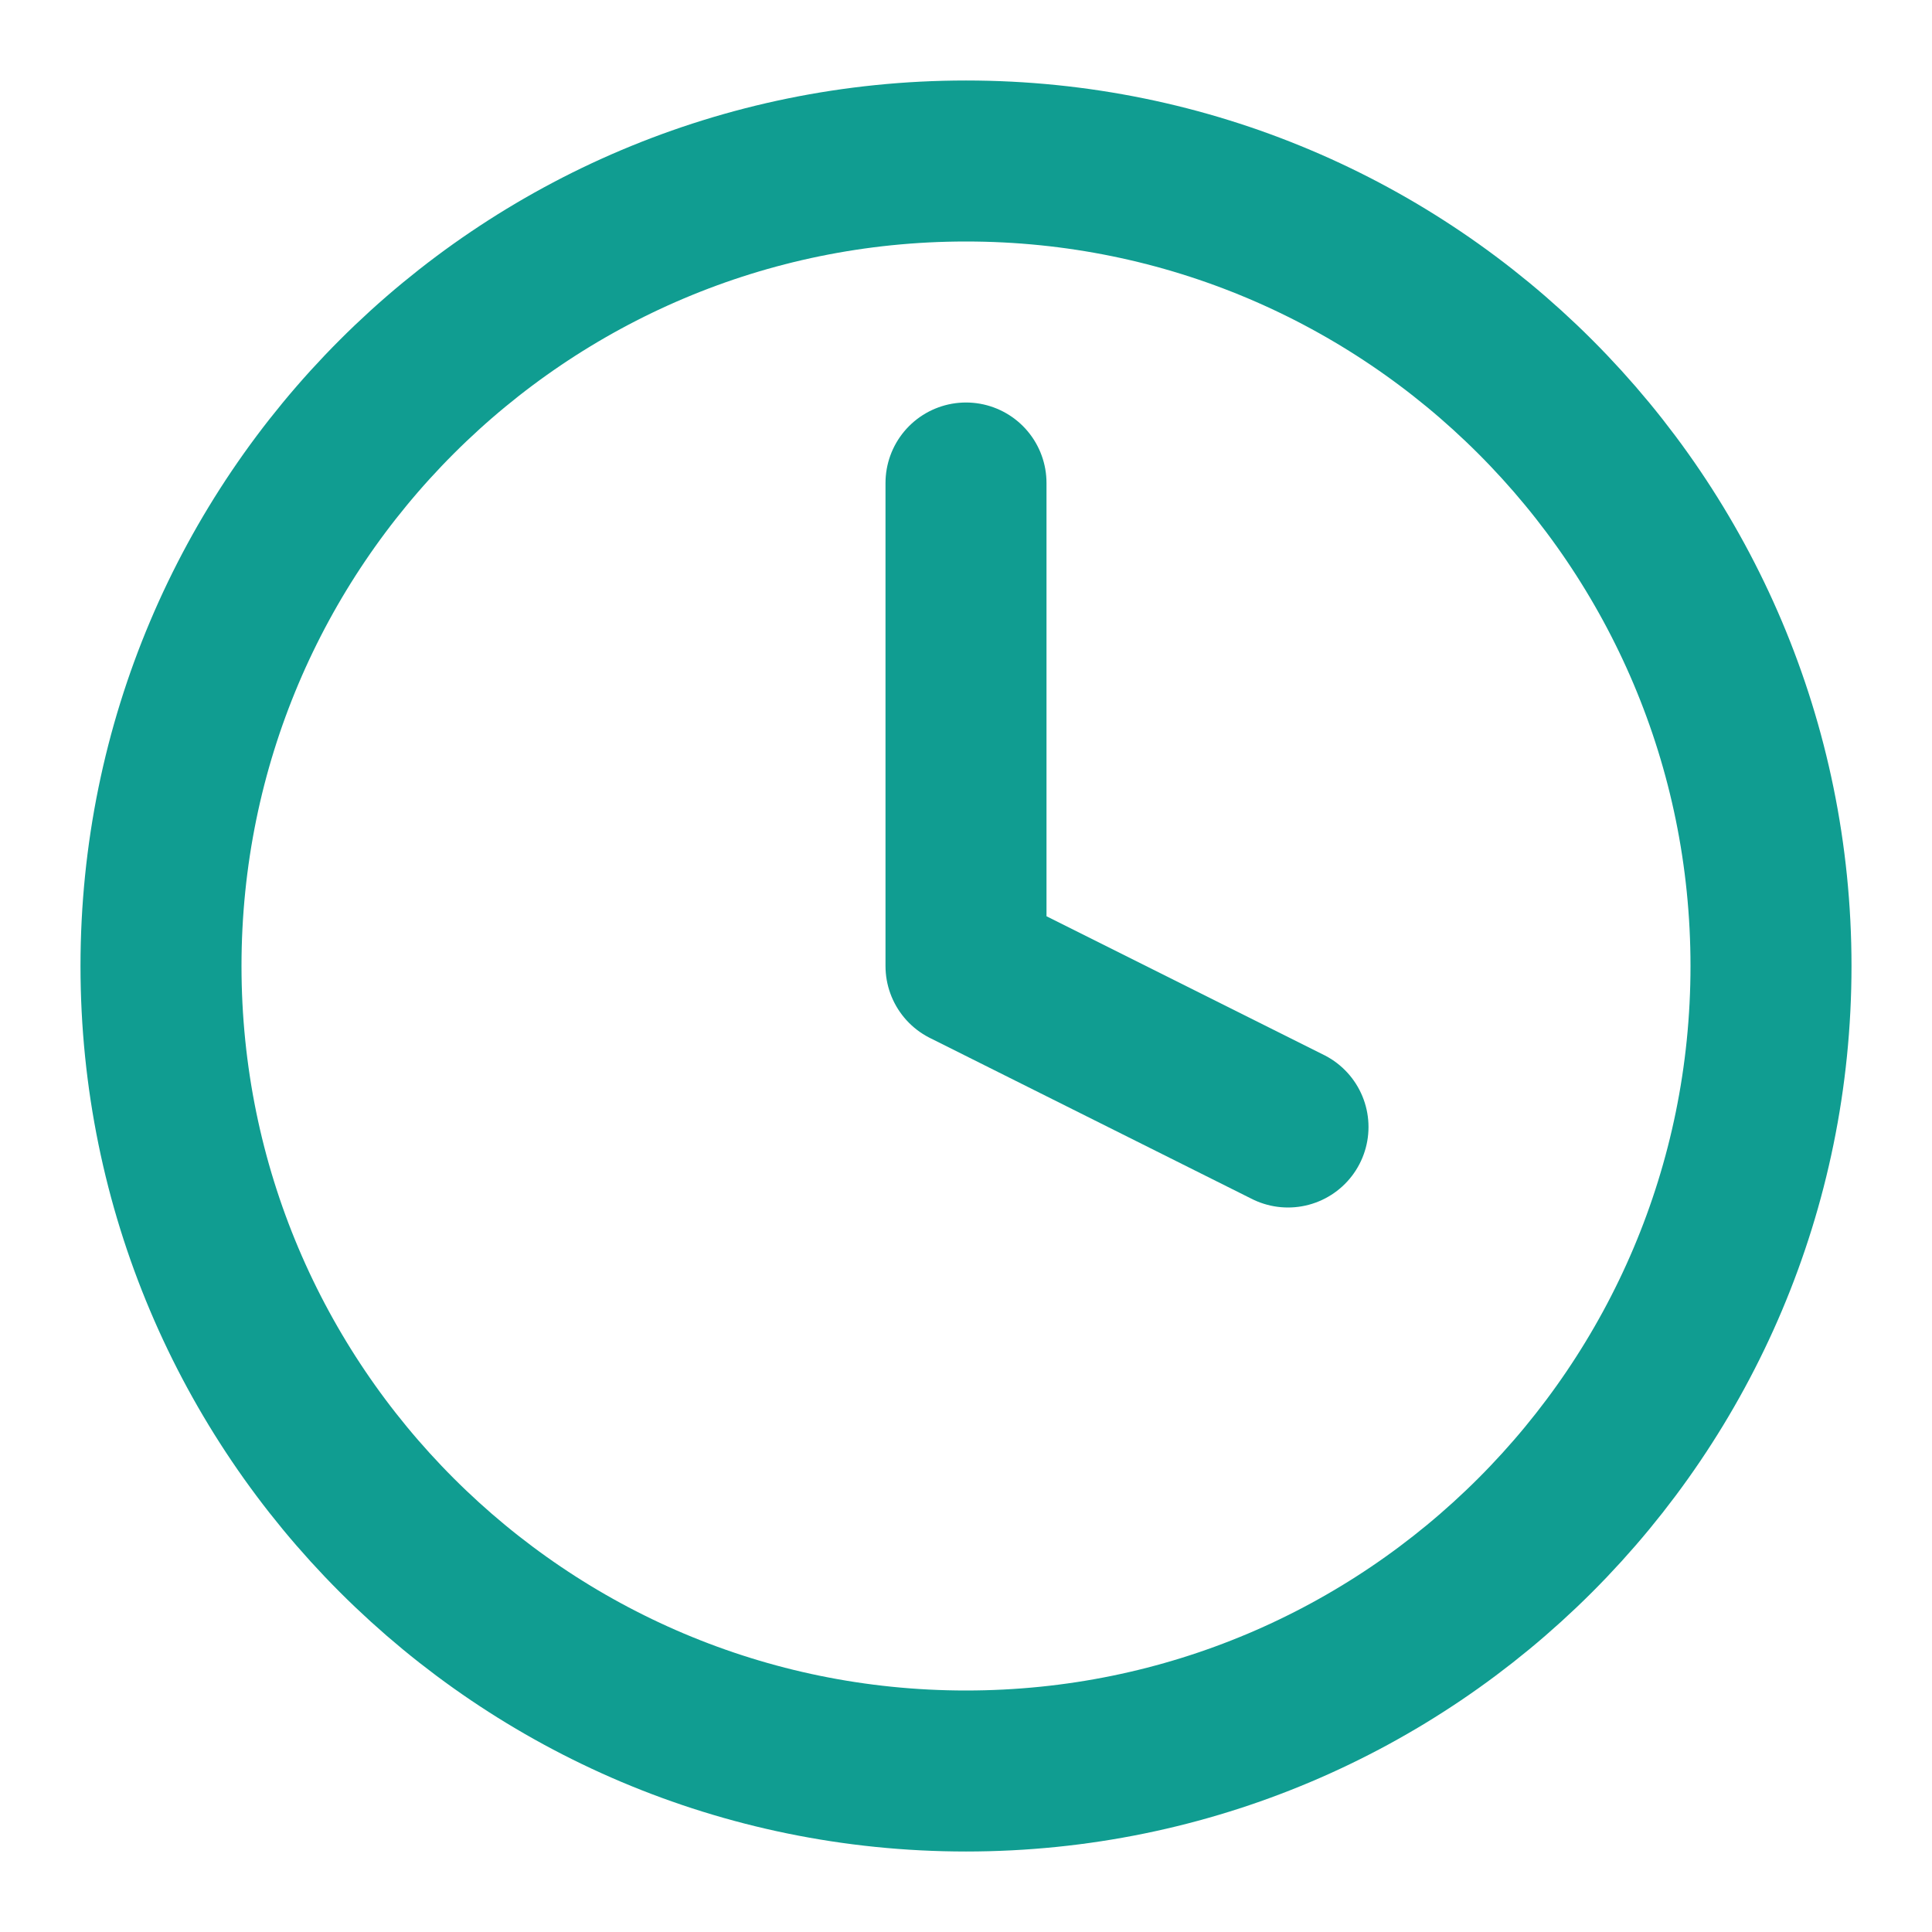
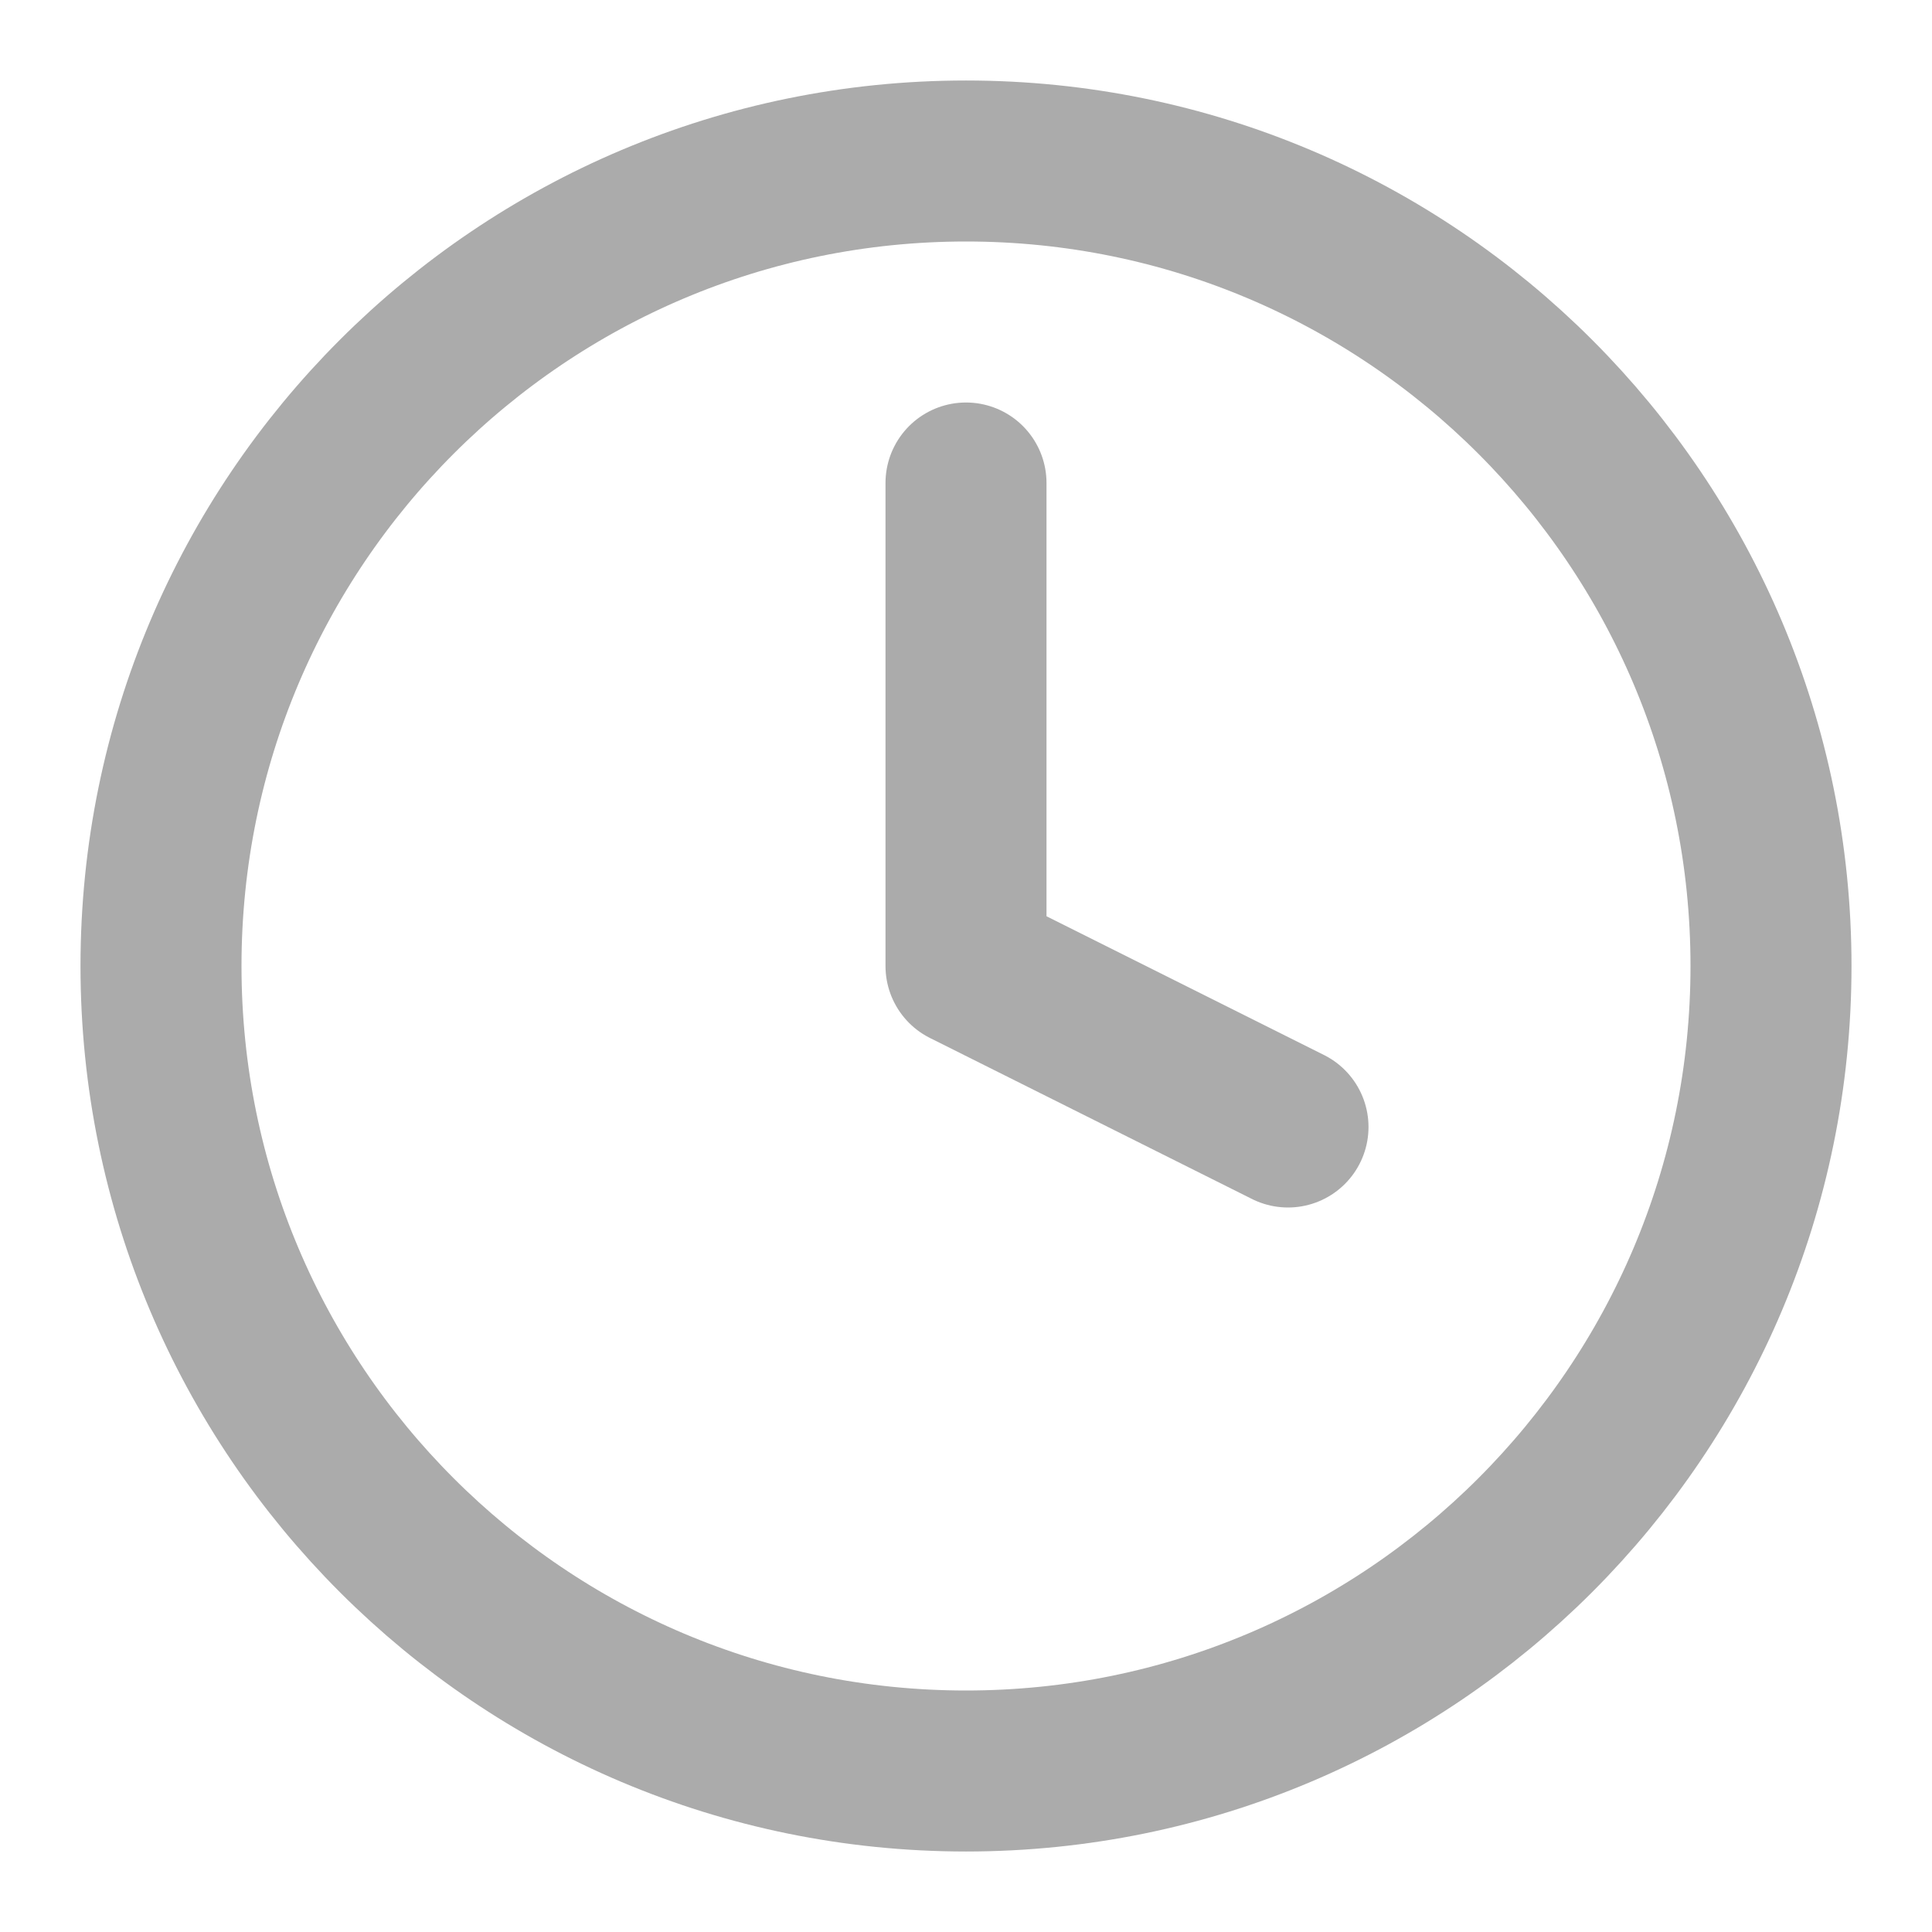
<svg xmlns="http://www.w3.org/2000/svg" width="24" height="24" viewBox="0 0 24 24" fill="none">
-   <path d="M12 22C17.523 22 22 17.523 22 12C22 6.477 17.523 2 12 2C6.477 2 2 6.477 2 12C2 17.523 6.477 22 12 22Z" stroke="#109D91" stroke-width="2" stroke-linecap="round" stroke-linejoin="round" />
-   <path d="M12 6V12L16 14" stroke="#109D91" stroke-width="2" stroke-linecap="round" stroke-linejoin="round" />
+   <path d="M12 22C17.523 22 22 17.523 22 12C22 6.477 17.523 2 12 2C6.477 2 2 6.477 2 12C2 17.523 6.477 22 12 22Z" stroke="#ABABAB" stroke-width="2" stroke-linecap="round" stroke-linejoin="round" />
+   <path d="M12 6V12L16 14" stroke="#ABABAB" stroke-width="2" stroke-linecap="round" stroke-linejoin="round" />
</svg>
